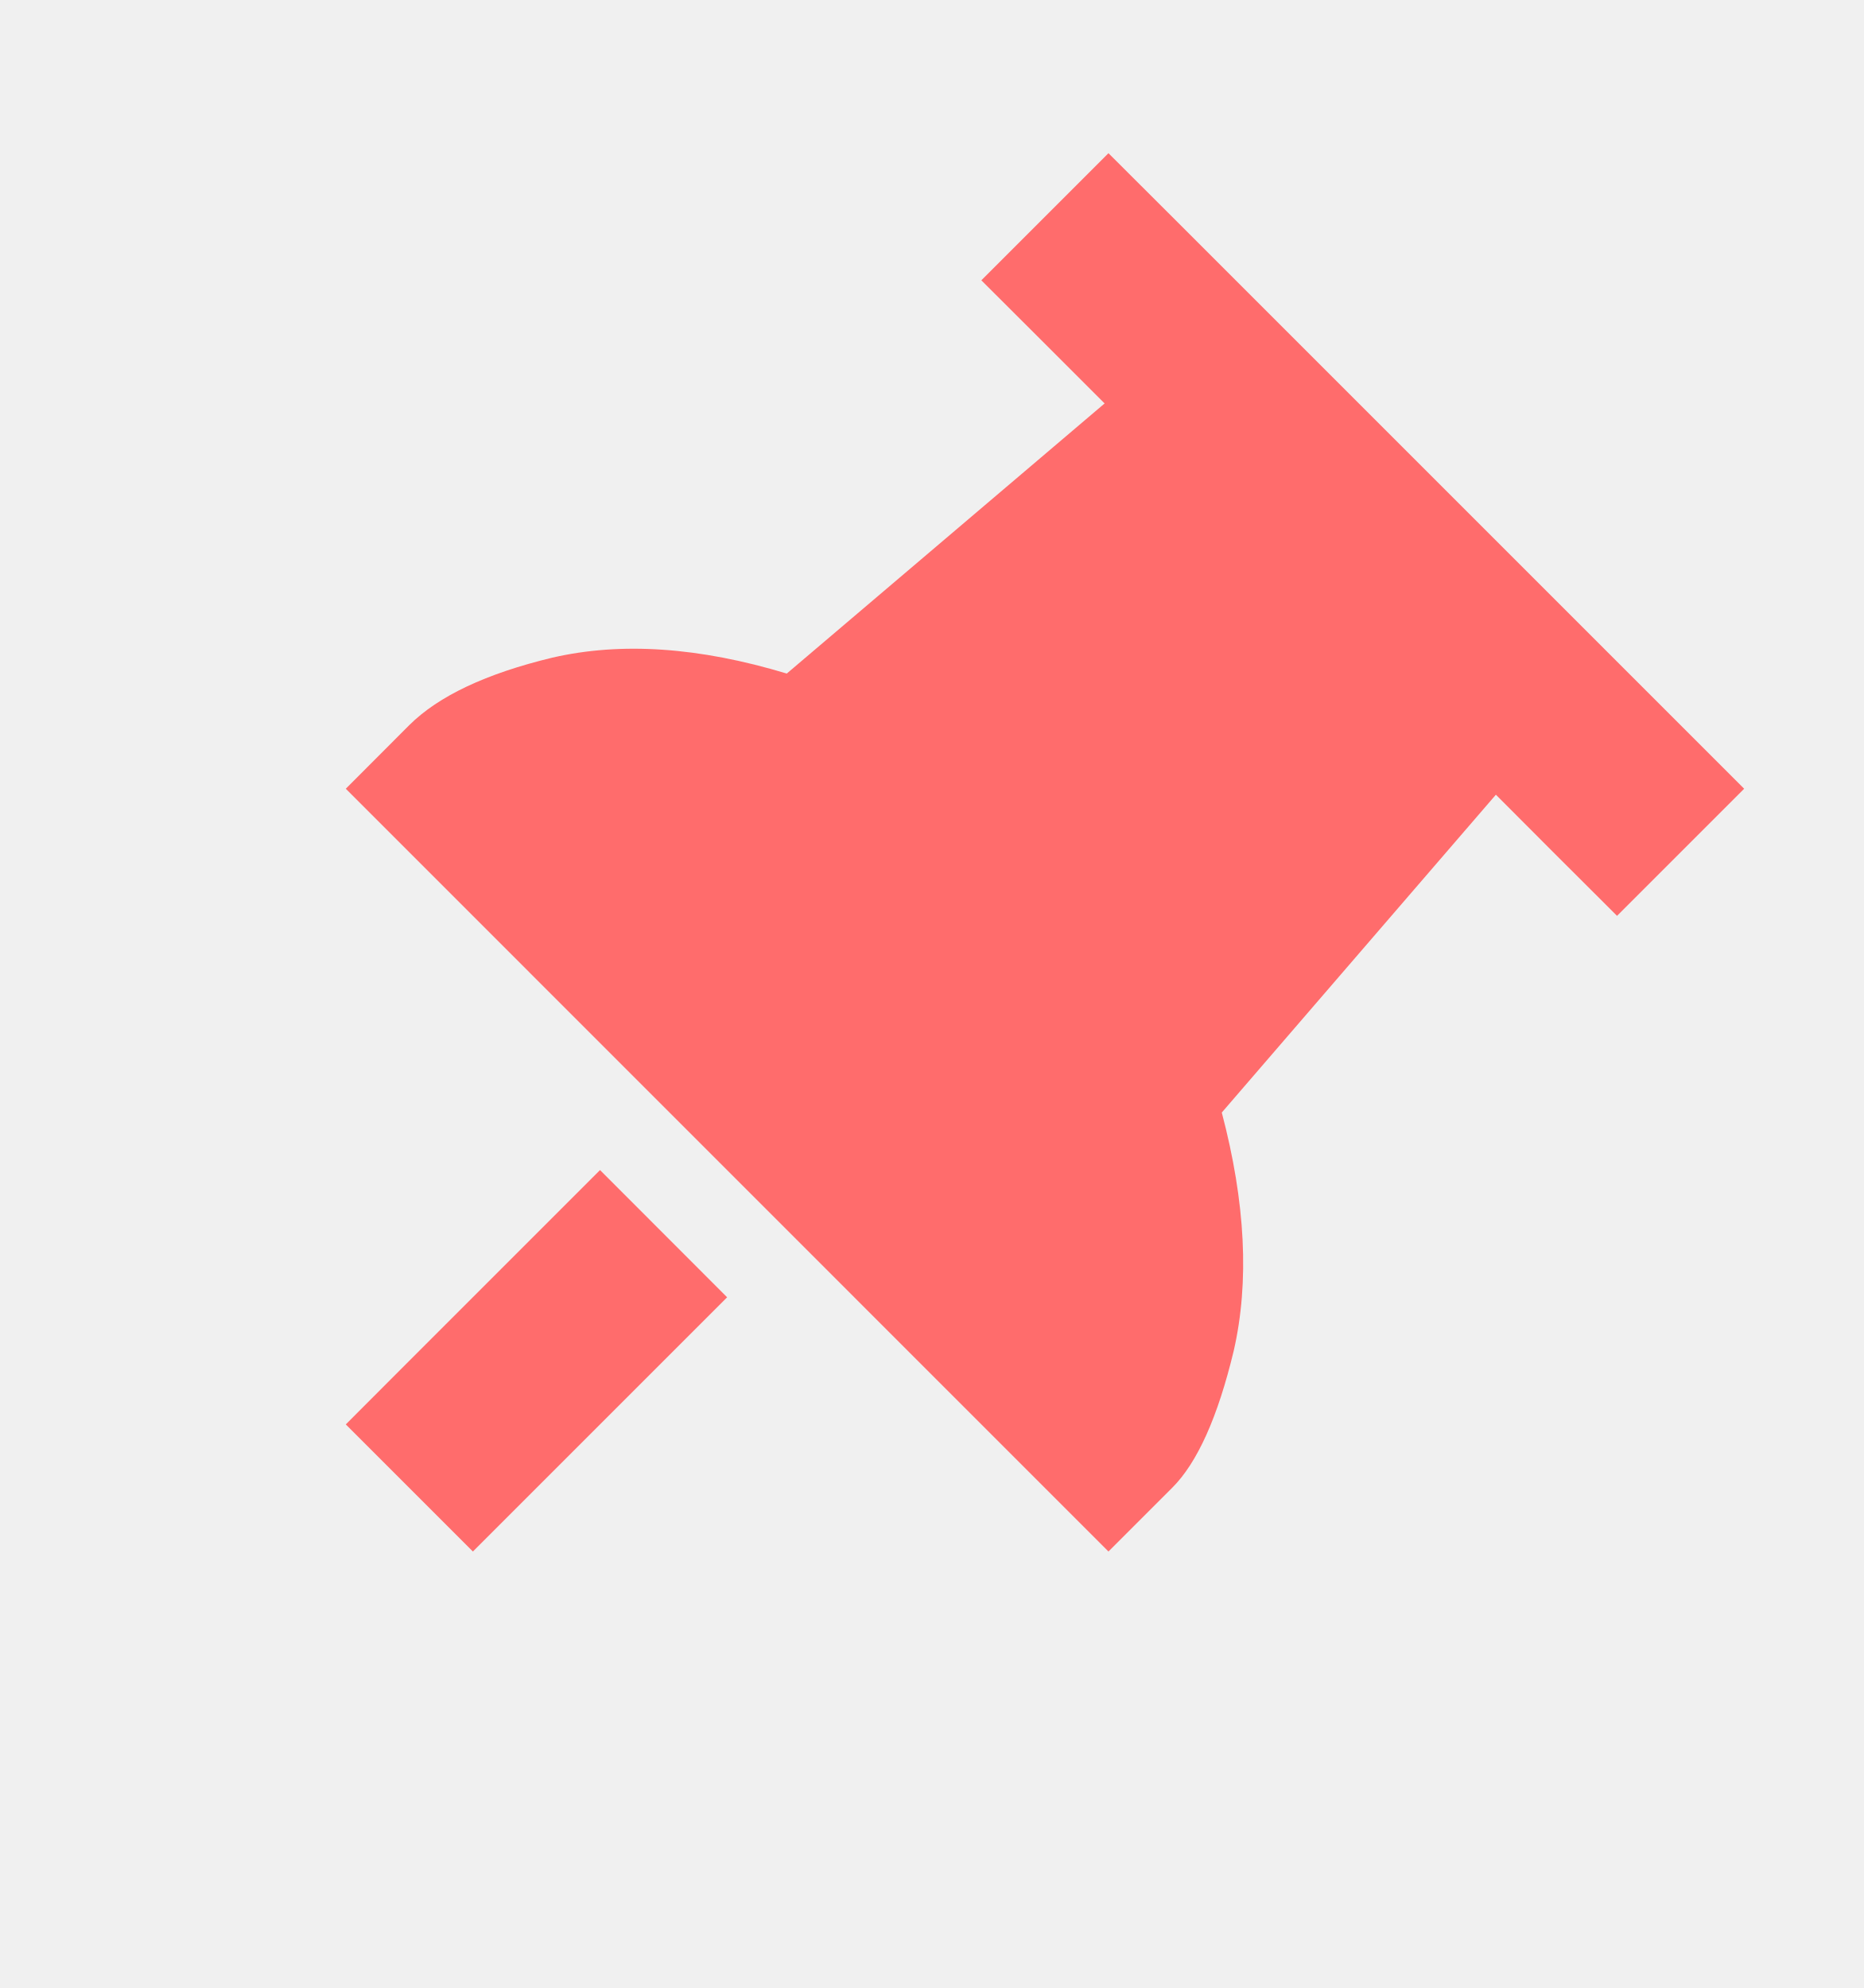
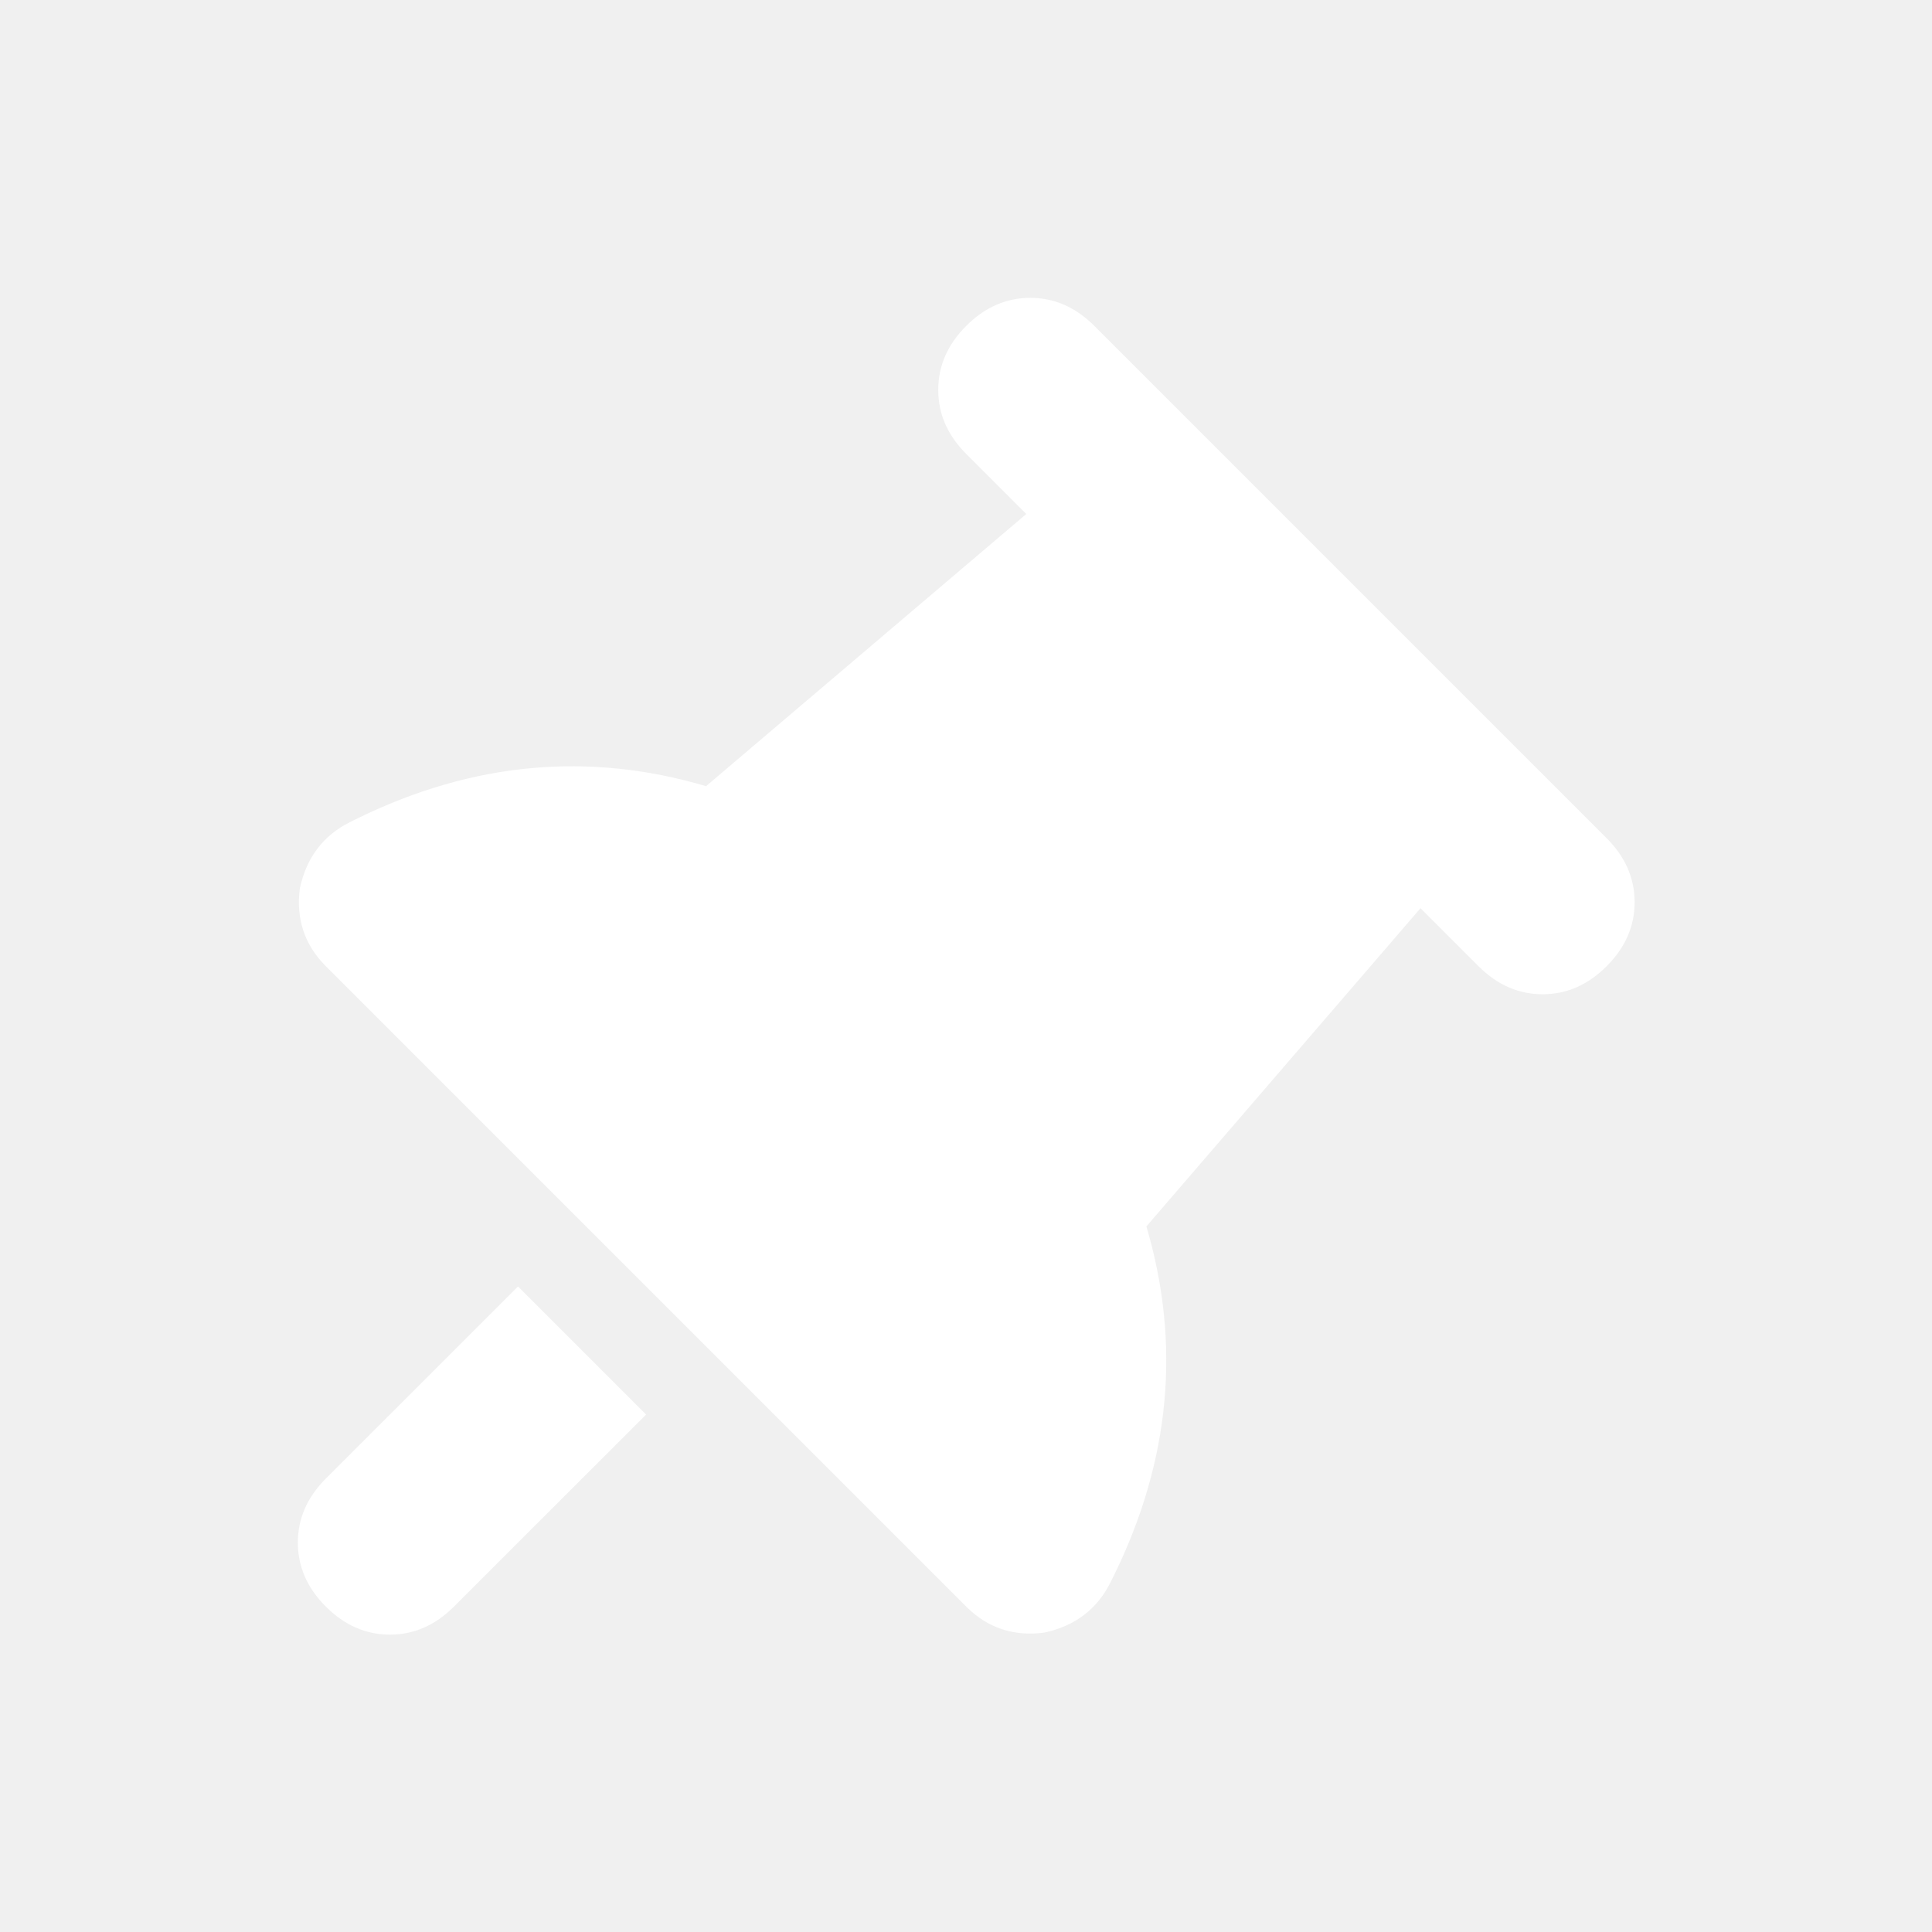
- <svg xmlns="http://www.w3.org/2000/svg" width="15" height="16" viewBox="0 0 15 16" fill="none">
-   <path d="M9.433 1.744L13.525 5.836L14.037 6.348L13.014 7.371L12.502 6.86L12.039 6.396L9.833 8.954C10.024 9.678 10.056 10.318 9.929 10.872C9.801 11.405 9.636 11.773 9.433 11.975L8.921 12.487L2.783 6.348L3.294 5.836C3.529 5.602 3.913 5.421 4.445 5.293C5 5.165 5.628 5.208 6.332 5.421L8.89 3.247L8.41 2.767L7.898 2.256L8.921 1.233L9.433 1.744L8.921 1.233L9.433 1.744ZM3.294 10.952L4.829 9.417L5.852 10.441L4.318 11.975L3.806 12.487L2.783 11.464L3.294 10.952L2.783 11.464L3.294 10.952Z" fill="#FF6C6C" />
+ <svg xmlns="http://www.w3.org/2000/svg" width="24" height="24" viewBox="0 0 24 24" fill="none">
+   <path d="M12.003 4.048C12.235 3.816 12.5 3.7 12.799 3.7C13.097 3.7 13.362 3.816 13.594 4.048L19.958 10.412C20.19 10.644 20.306 10.909 20.306 11.208C20.306 11.506 20.19 11.771 19.958 12.003C19.726 12.235 19.461 12.351 19.163 12.351C18.864 12.351 18.599 12.235 18.367 12.003L17.646 11.282L14.241 15.235C14.671 16.693 14.539 18.135 13.843 19.56L13.793 19.66C13.627 19.991 13.354 20.198 12.973 20.281C12.591 20.331 12.268 20.223 12.003 19.958L4.048 12.003C3.783 11.738 3.675 11.415 3.725 11.034C3.808 10.652 4.015 10.379 4.347 10.213L4.446 10.164C5.871 9.468 7.313 9.335 8.771 9.766L12.749 6.385L12.003 5.639C11.771 5.407 11.655 5.142 11.655 4.844C11.655 4.545 11.771 4.28 12.003 4.048ZM6.435 15.981L8.026 17.572L5.639 19.958C5.407 20.19 5.142 20.306 4.844 20.306C4.545 20.306 4.28 20.19 4.048 19.958C3.816 19.726 3.7 19.461 3.7 19.163C3.7 18.864 3.816 18.599 4.048 18.367L6.435 15.981Z" fill="white" />
</svg>
